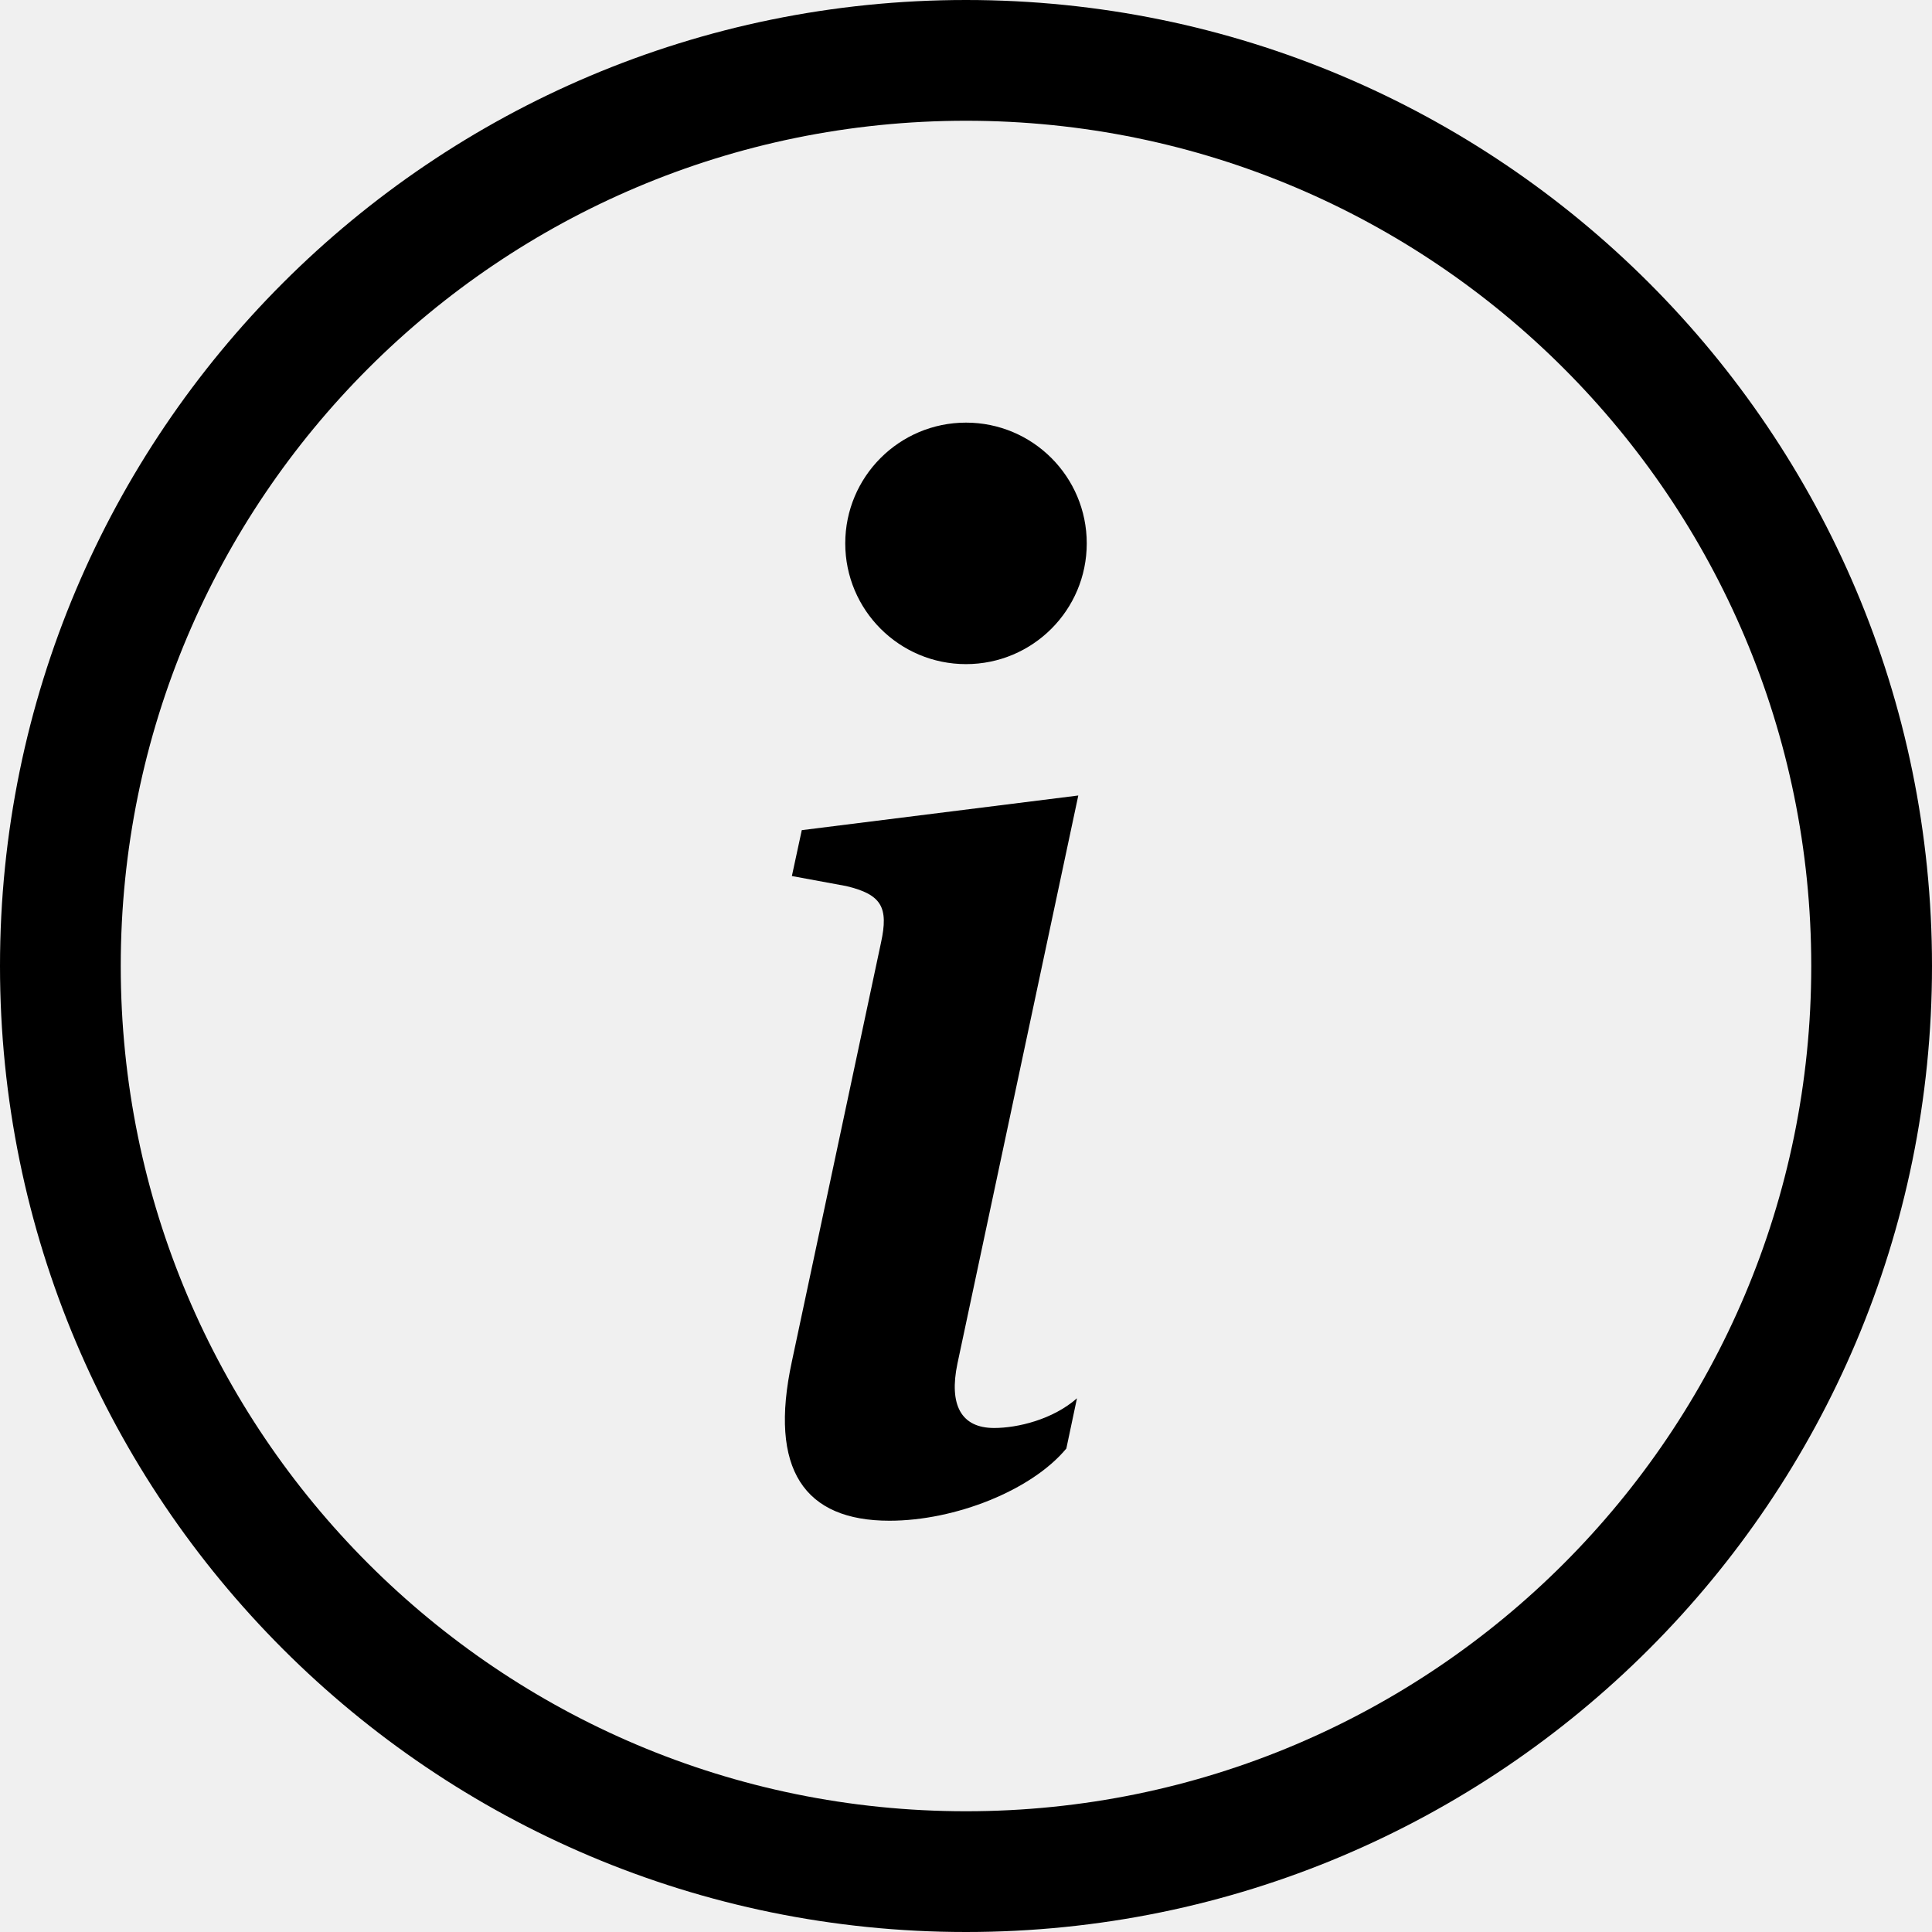
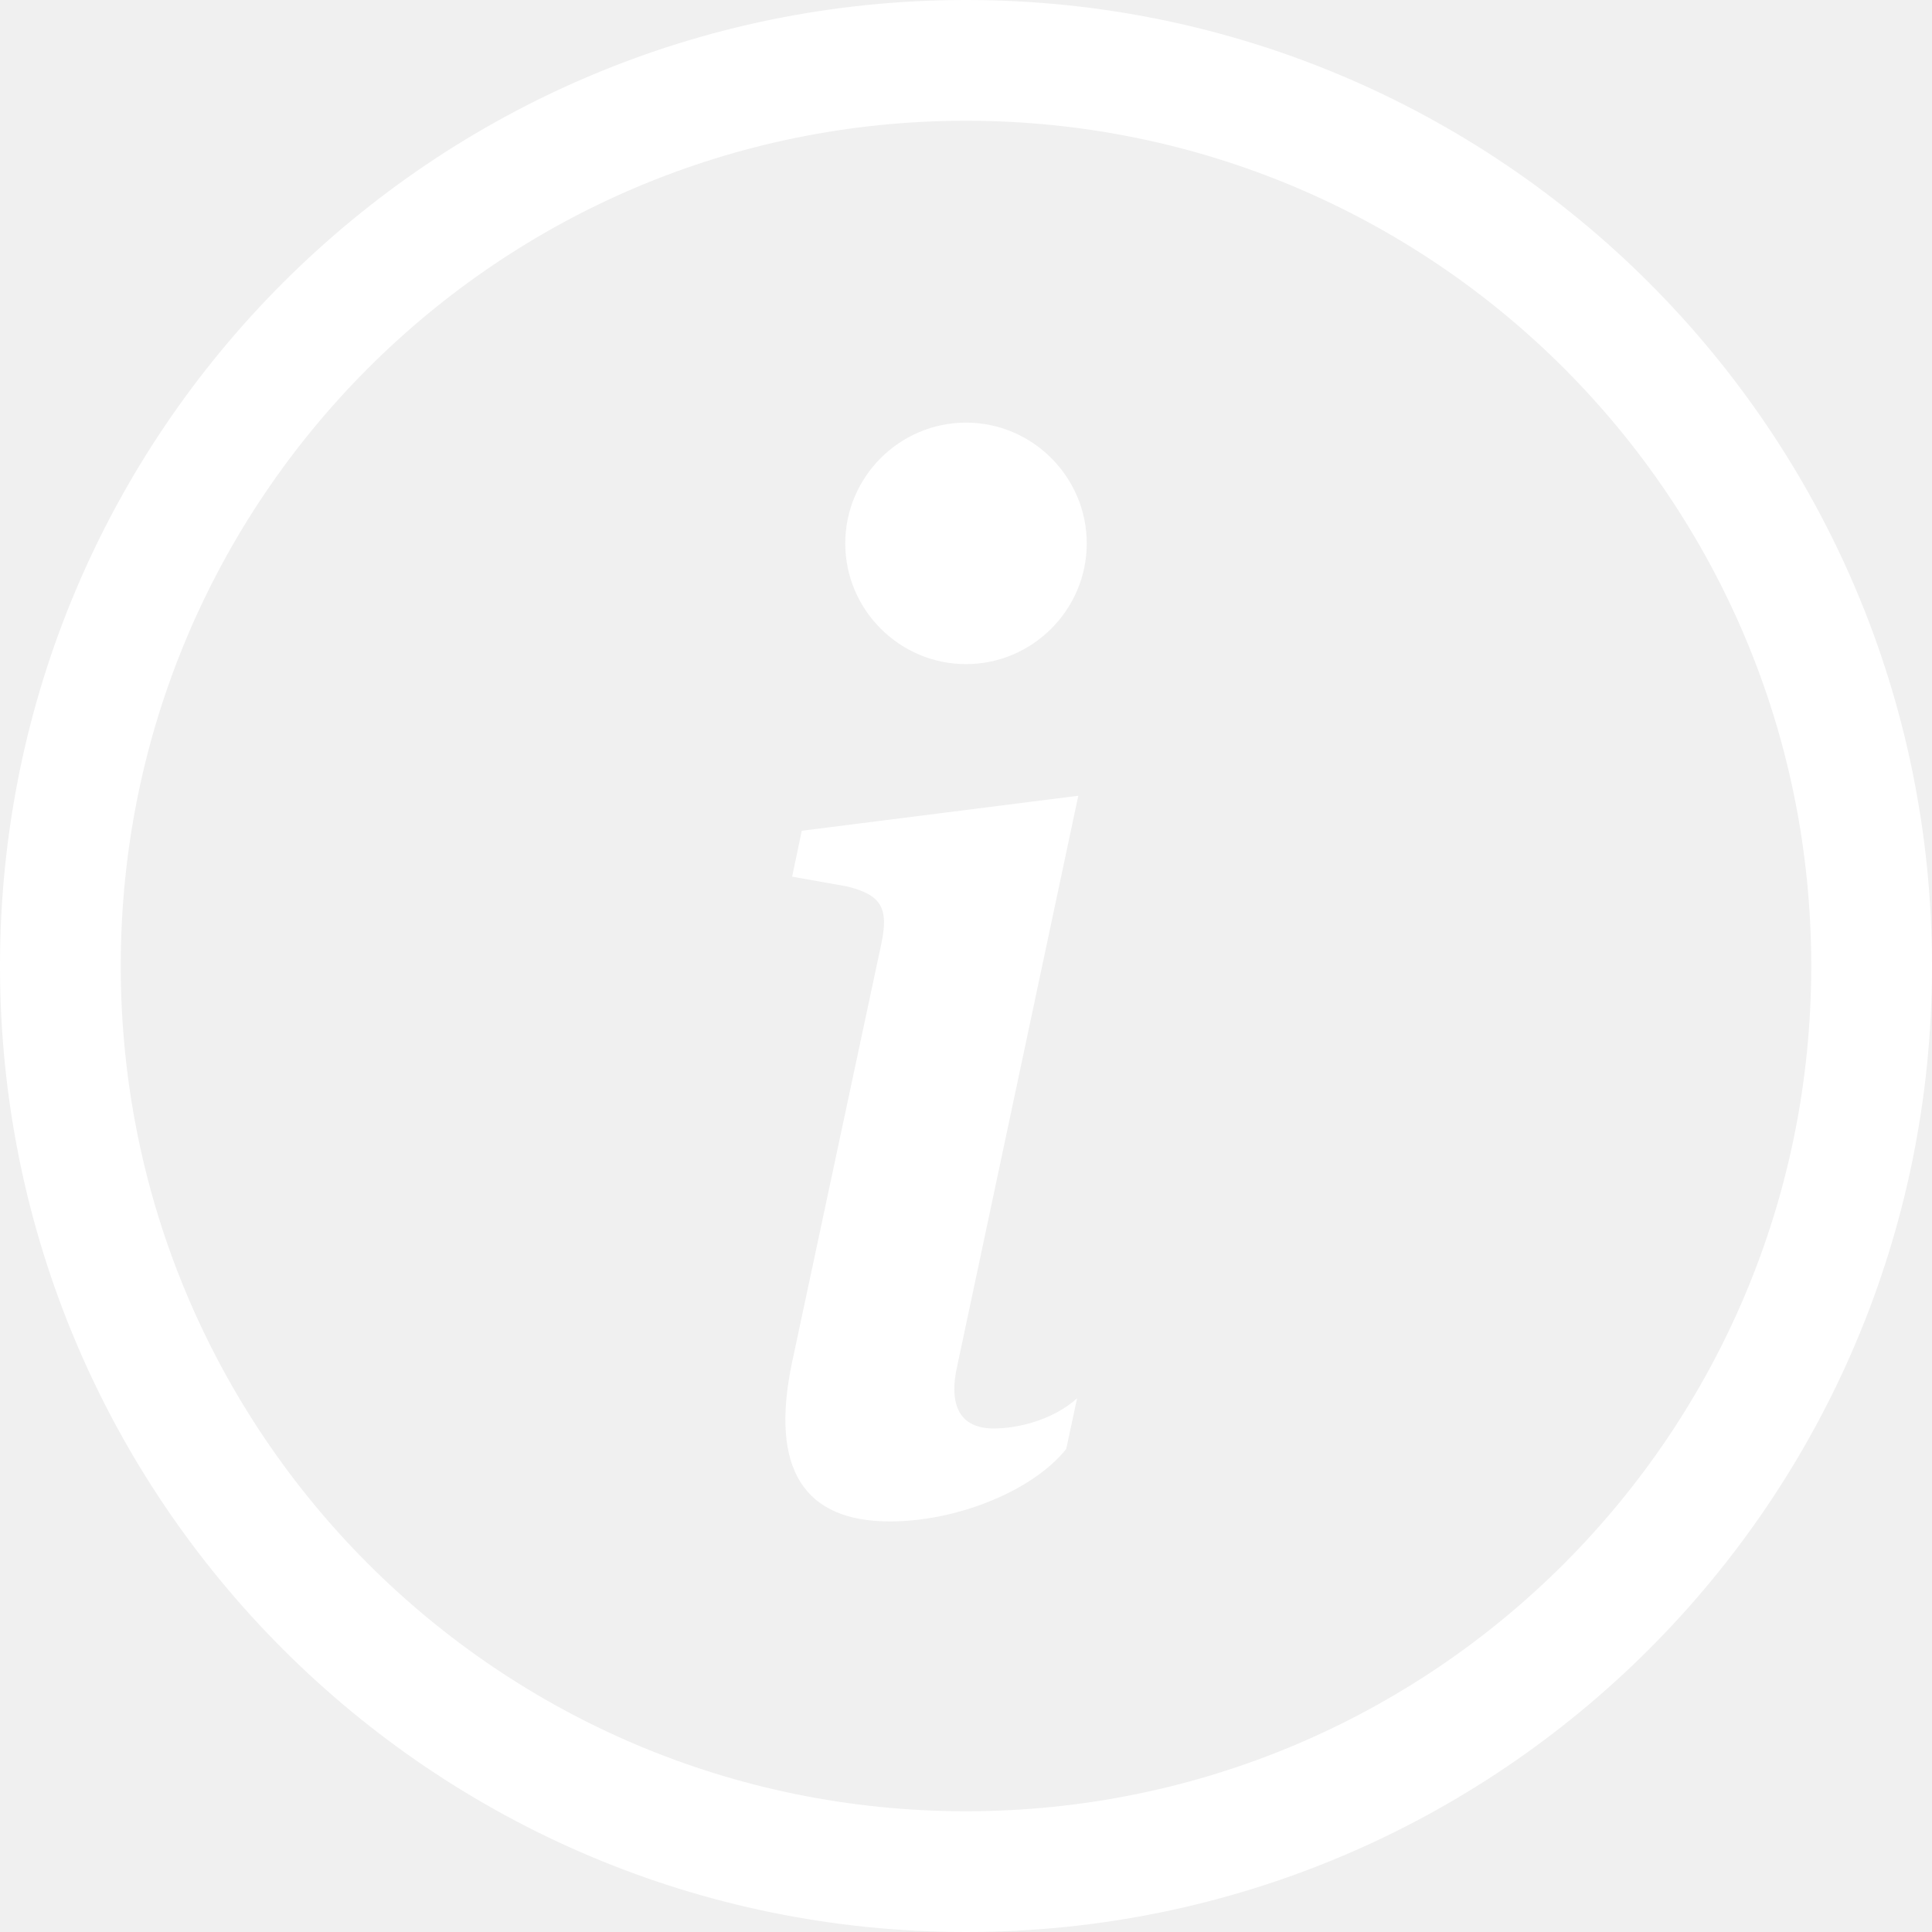
- <svg xmlns="http://www.w3.org/2000/svg" width="16" height="16" fill="currentColor" class="bi bi-info-circle" viewBox="0 0 16 16">
-   <path d="M8 15A7 7 0 1 1 8 1a7 7 0 0 1 0 14m0 1A8 8 0 1 0 8 0a8 8 0 0 0 0 16" />
-   <path d="m8.93 6.588-2.29.287-.082.38.45.083c.294.07.352.176.288.469l-.738 3.468c-.194.897.105 1.319.808 1.319.545 0 1.178-.252 1.465-.598l.088-.416c-.2.176-.492.246-.686.246-.275 0-.375-.193-.304-.533zM9 4.5a1 1 0 1 1-2 0 1 1 0 0 1 2 0" />
+ <svg xmlns="http://www.w3.org/2000/svg" id="Layer_1" version="1.1" viewBox="0 0 16 16">
+   <defs>
+     <style>
+       .st0 {
+         fill: #fff;
+       }
+     </style>
+   </defs>
+   <path class="st0" d="M8,15c-3.87,0-7-3.13-7-7S4.13,1,8,1s7,3.13,7,7-3.13,7-7,7M8,16c4.42,0,8-3.58,8-8S12.42,0,8,0,0,3.58,0,8s3.58,8,8,8" />
+   <path class="st0" d="M8.93,6.59l-2.29.29-.08.38.45.08c.29.07.35.18.29.47l-.74,3.47c-.19.9.11,1.32.81,1.32.55,0,1.18-.25,1.46-.6l.09-.42c-.2.18-.49.25-.69.25-.28,0-.38-.19-.3-.53l1-4.71ZM9,4.5c0,.55-.45,1-1,1s-1-.45-1-1,.45-1,1-1,1,.45,1,1" />
</svg>
